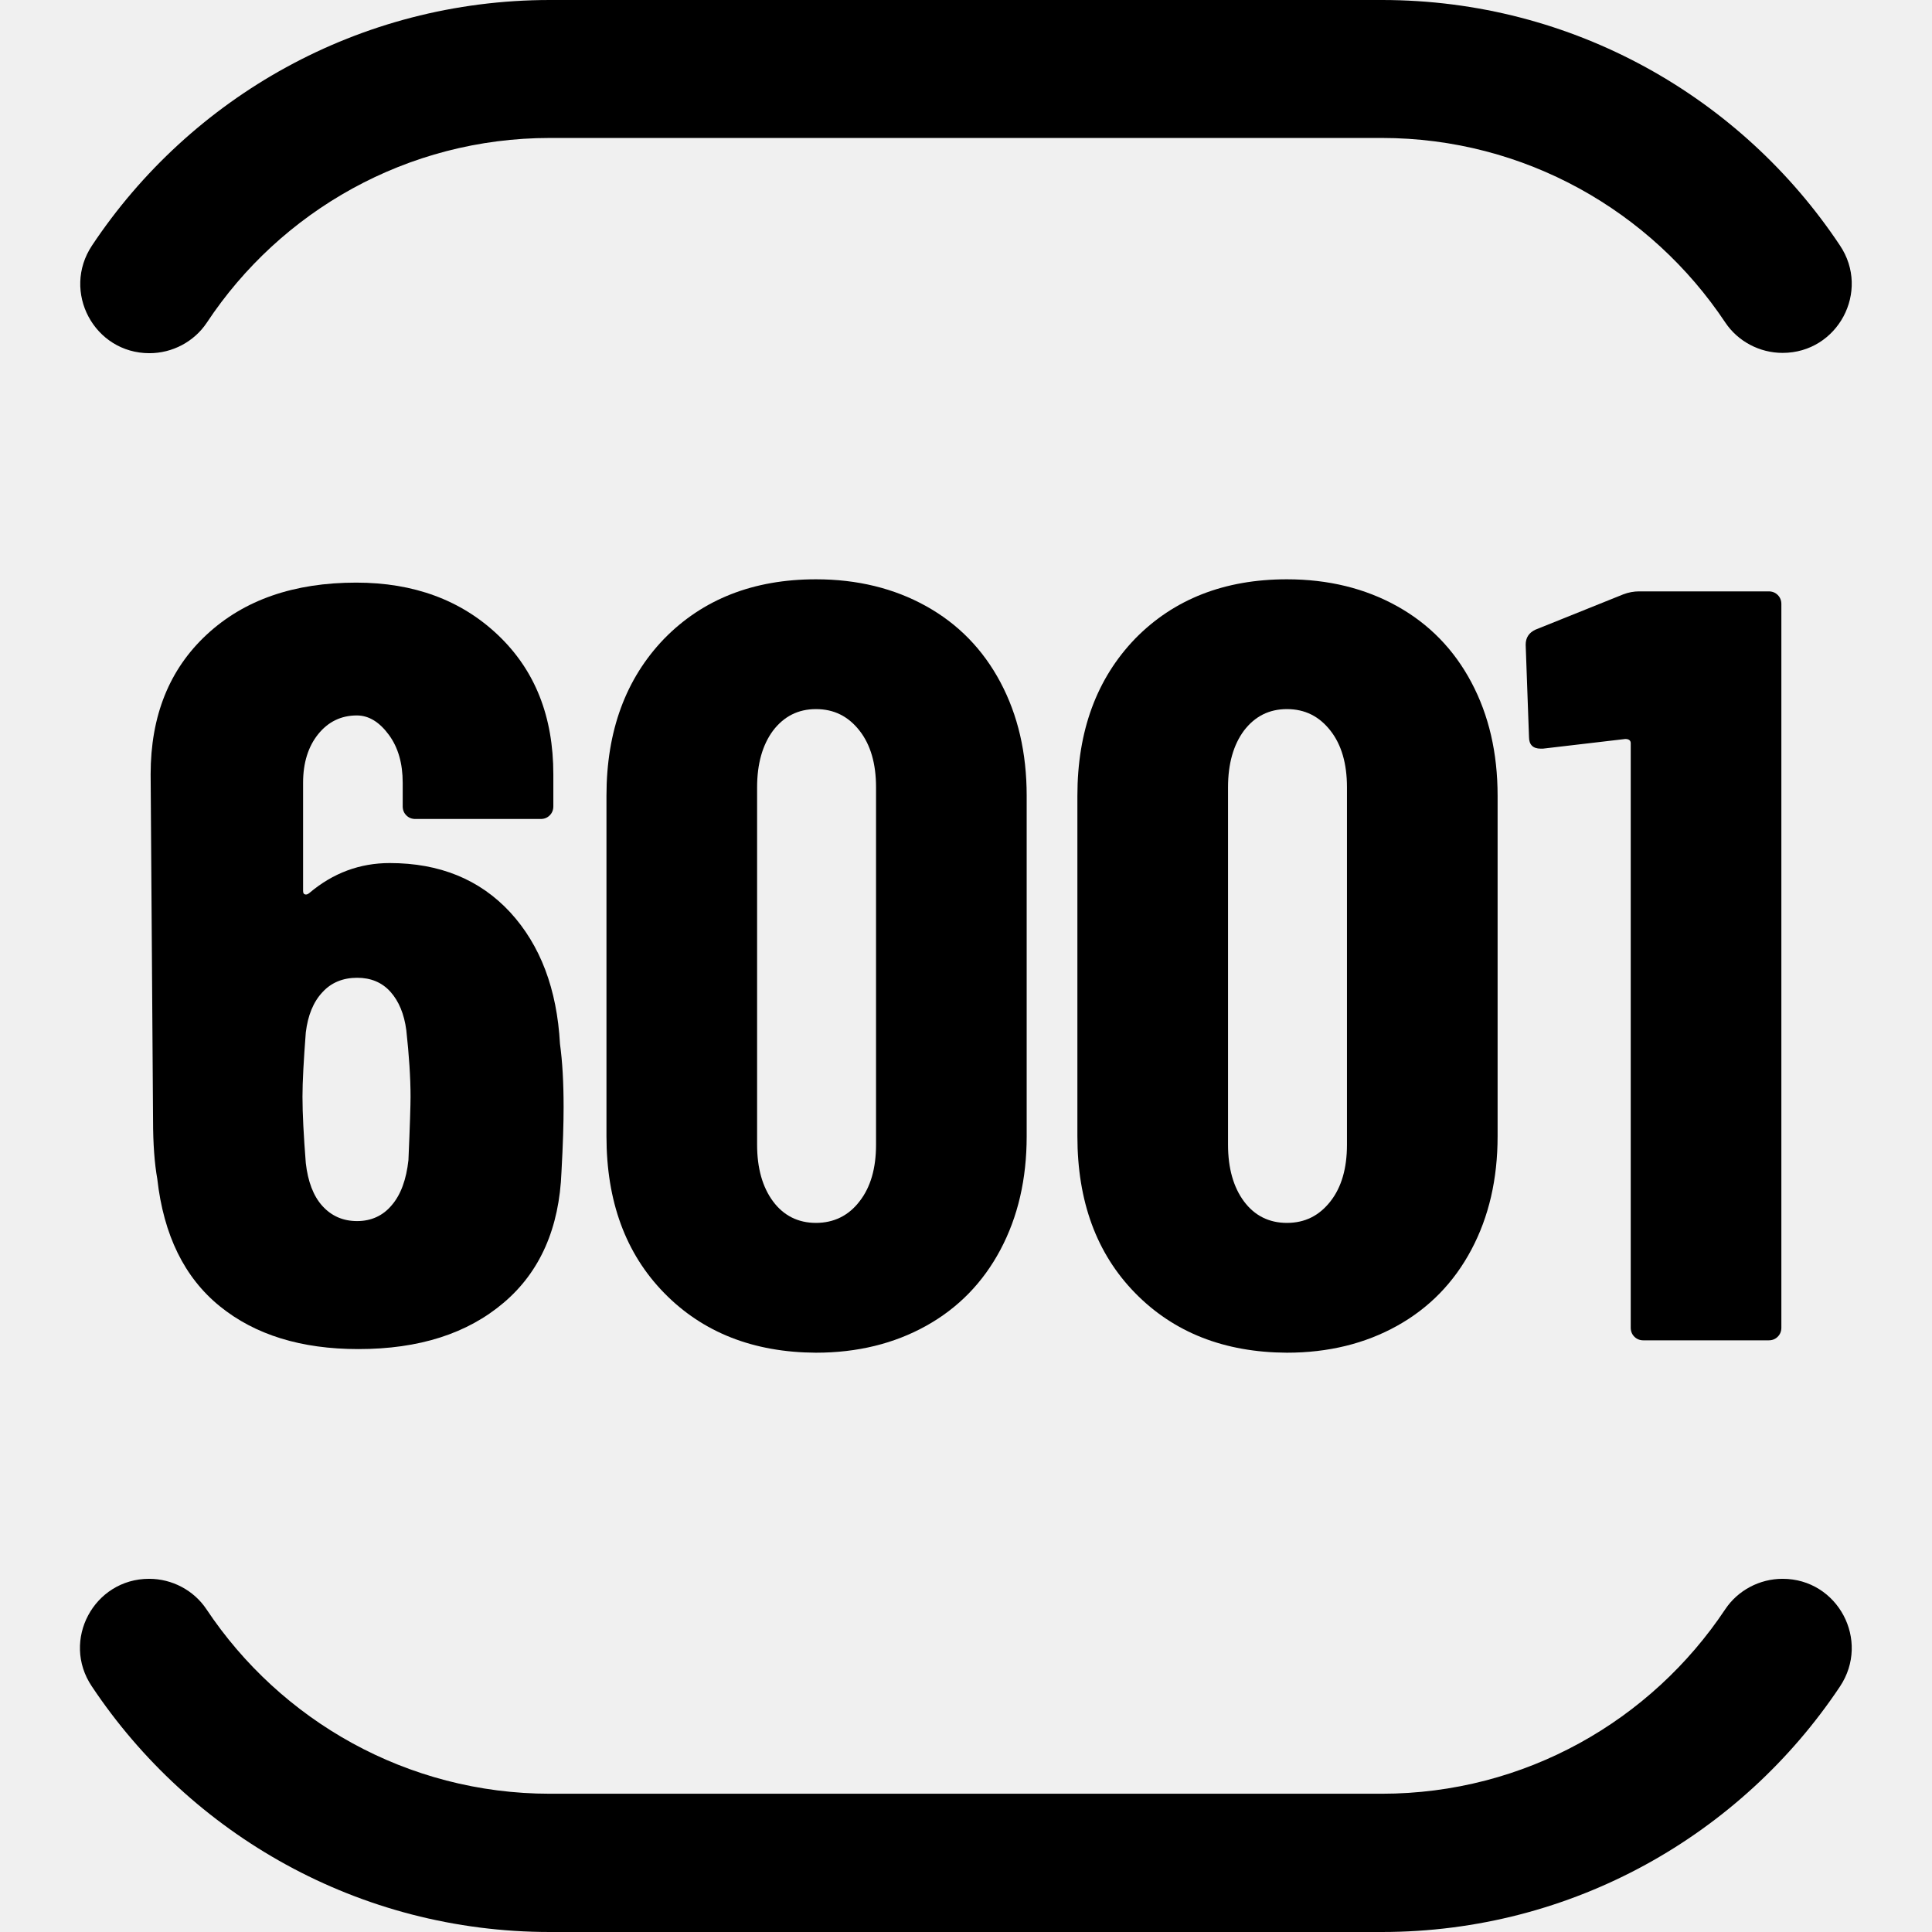
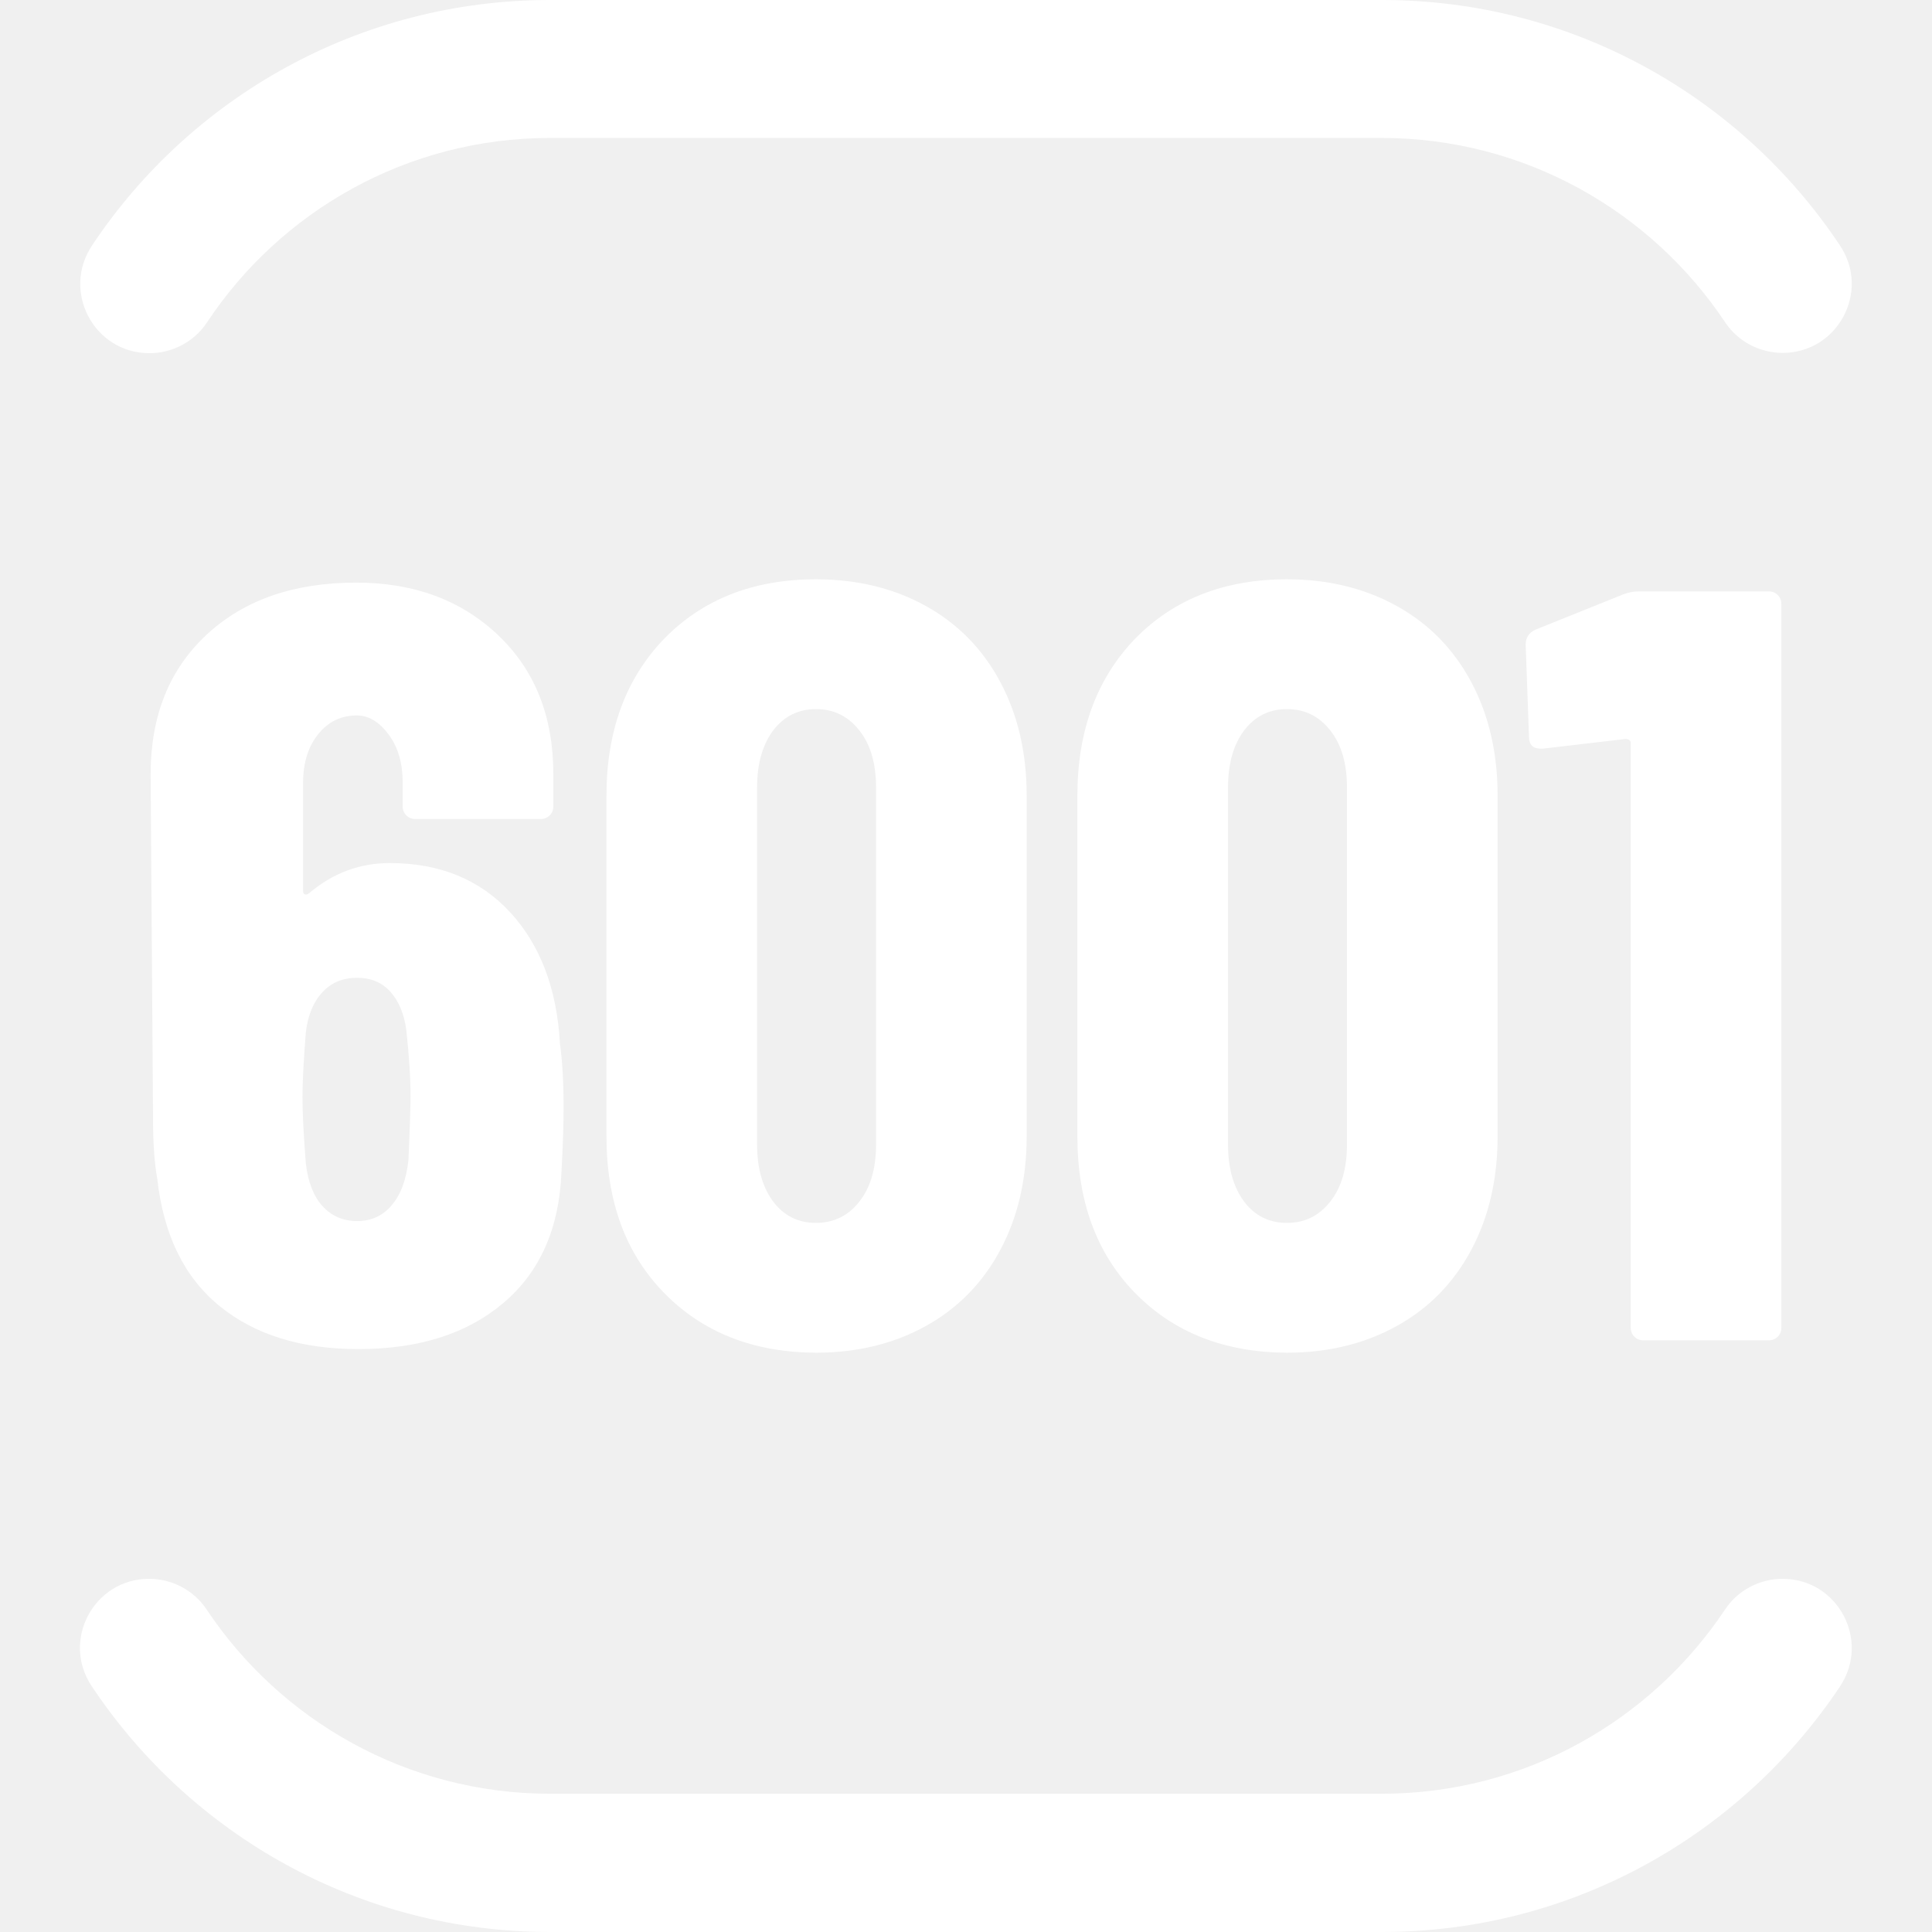
<svg xmlns="http://www.w3.org/2000/svg" version="1.1" id="Capa_3_copia" x="0px" y="0px" viewBox="0 0 64 64" style="enable-background:new 0 0 64 64;" xml:space="preserve">
+   <style type="text/css">
+ 	.st0{fill:#FFFFFF;}
+ </style>
  <g>
-     <path d="M4.95,11.7c0.76,0,1.48-0.38,1.9-1.01C9.29,7,13.48,4.57,18.22,4.57h27.55c4.74,0,8.93,2.43,11.38,6.11   c0.42,0.63,1.14,1.01,1.9,1.01l0,0c1.83,0,2.92-2.04,1.9-3.56C57.69,3.23,52.11,0,45.78,0H18.22C11.89,0,6.31,3.23,3.05,8.13   C2.03,9.66,3.12,11.7,4.95,11.7L4.95,11.7z" />
-     <path d="M59.05,52.3c-0.76,0-1.48,0.38-1.9,1.01c-2.45,3.68-6.63,6.11-11.38,6.11H18.22c-4.74,0-8.93-2.43-11.38-6.11   c-0.42-0.63-1.14-1.01-1.9-1.01l0,0c-1.83,0-2.92,2.04-1.9,3.56C6.31,60.77,11.89,64,18.22,64h27.55c6.33,0,11.91-3.23,15.18-8.13   C61.97,54.34,60.88,52.3,59.05,52.3L59.05,52.3z" />
+     <path class="st0" d="M4.95,11.7c0.76,0,1.48-0.38,1.9-1.01C9.29,7,13.48,4.57,18.22,4.57h27.55c4.74,0,8.93,2.43,11.38,6.11   c0.42,0.63,1.14,1.01,1.9,1.01l0,0c1.83,0,2.92-2.04,1.9-3.56C57.69,3.23,52.11,0,45.78,0H18.22C11.89,0,6.31,3.23,3.05,8.13   C2.03,9.66,3.12,11.7,4.95,11.7L4.95,11.7z" />
+     <path class="st0" d="M59.05,52.3c-0.76,0-1.48,0.38-1.9,1.01c-2.45,3.68-6.63,6.11-11.38,6.11H18.22c-4.74,0-8.93-2.43-11.38-6.11   c-0.42-0.63-1.14-1.01-1.9-1.01l0,0c-1.83,0-2.92,2.04-1.9,3.56C6.31,60.77,11.89,64,18.22,64h27.55c6.33,0,11.91-3.23,15.18-8.13   C61.97,54.34,60.88,52.3,59.05,52.3L59.05,52.3z" />
    <g>
-       <path d="M18.67,36.68c0,0.52-0.02,1.23-0.07,2.13c-0.07,1.87-0.71,3.32-1.91,4.34c-1.21,1.03-2.81,1.54-4.82,1.54    c-1.89,0-3.42-0.47-4.59-1.42c-1.17-0.95-1.86-2.35-2.07-4.22c-0.09-0.5-0.14-1.15-0.14-1.95L4.99,25.65    c0-1.94,0.62-3.48,1.86-4.63c1.24-1.15,2.89-1.72,4.95-1.72c1.91,0,3.48,0.58,4.7,1.74c1.22,1.16,1.83,2.69,1.83,4.61v1.06    c0,0.12-0.04,0.22-0.12,0.3s-0.18,0.12-0.3,0.12h-4.15c-0.12,0-0.22-0.04-0.3-0.12c-0.08-0.08-0.12-0.18-0.12-0.3v-0.78    c0-0.64-0.15-1.17-0.46-1.59c-0.31-0.42-0.66-0.64-1.06-0.64c-0.52,0-0.95,0.21-1.28,0.62c-0.33,0.41-0.5,0.95-0.5,1.61v3.58    c0,0.07,0.02,0.11,0.07,0.12c0.05,0.01,0.09-0.01,0.14-0.05c0.78-0.66,1.67-0.99,2.66-0.99c1.65,0,2.98,0.54,3.99,1.63    c1,1.09,1.55,2.54,1.65,4.36C18.63,35.16,18.67,35.85,18.67,36.68z M13.6,36.33c0-0.64-0.05-1.37-0.14-2.2    c-0.07-0.54-0.25-0.97-0.53-1.28c-0.28-0.31-0.65-0.46-1.1-0.46c-0.47,0-0.86,0.16-1.15,0.48c-0.3,0.32-0.48,0.76-0.55,1.33    c-0.07,0.92-0.11,1.63-0.11,2.13c0,0.57,0.04,1.3,0.11,2.2c0.07,0.61,0.25,1.09,0.55,1.42c0.3,0.33,0.68,0.5,1.15,0.5    c0.47,0,0.86-0.18,1.15-0.53c0.3-0.35,0.48-0.85,0.55-1.49C13.58,37.28,13.6,36.59,13.6,36.33z" />
-       <path d="M22,42.83c-1.28-1.31-1.91-3.04-1.91-5.19V26.36c0-2.15,0.64-3.88,1.91-5.2c1.28-1.31,2.96-1.97,5.03-1.97    c1.37,0,2.59,0.3,3.65,0.89c1.06,0.59,1.88,1.43,2.46,2.52c0.58,1.09,0.87,2.34,0.87,3.76v11.28c0,1.42-0.29,2.67-0.87,3.76    c-0.58,1.09-1.4,1.93-2.46,2.52c-1.06,0.59-2.28,0.89-3.65,0.89C24.96,44.8,23.28,44.14,22,42.83z M28.47,39.8    c0.37-0.47,0.55-1.1,0.55-1.88V26.08c0-0.78-0.18-1.41-0.55-1.88c-0.37-0.47-0.84-0.71-1.44-0.71c-0.59,0-1.06,0.24-1.42,0.71    c-0.35,0.47-0.53,1.1-0.53,1.88v11.84c0,0.78,0.18,1.41,0.53,1.88c0.35,0.47,0.83,0.71,1.42,0.71S28.11,40.27,28.47,39.8z" />
-       <path d="M37.6,42.83c-1.28-1.31-1.91-3.04-1.91-5.19V26.36c0-2.15,0.64-3.88,1.91-5.2c1.28-1.31,2.96-1.97,5.03-1.97    c1.37,0,2.59,0.3,3.65,0.89c1.06,0.59,1.88,1.43,2.46,2.52c0.58,1.09,0.87,2.34,0.87,3.76v11.28c0,1.42-0.29,2.67-0.87,3.76    c-0.58,1.09-1.4,1.93-2.46,2.52c-1.06,0.59-2.28,0.89-3.65,0.89C40.56,44.8,38.88,44.14,37.6,42.83z M44.07,39.8    c0.37-0.47,0.55-1.1,0.55-1.88V26.08c0-0.78-0.18-1.41-0.55-1.88c-0.37-0.47-0.84-0.71-1.44-0.71c-0.59,0-1.06,0.24-1.42,0.71    c-0.35,0.47-0.53,1.1-0.53,1.88v11.84c0,0.78,0.18,1.41,0.53,1.88c0.35,0.47,0.83,0.71,1.42,0.71    C43.23,40.51,43.7,40.27,44.07,39.8z" />
-       <path d="M54.3,19.59h4.29c0.12,0,0.22,0.04,0.3,0.12c0.08,0.08,0.12,0.18,0.12,0.3v23.97c0,0.12-0.04,0.22-0.12,0.3    c-0.08,0.08-0.18,0.12-0.3,0.12h-4.15c-0.12,0-0.22-0.04-0.3-0.12c-0.08-0.08-0.12-0.18-0.12-0.3V24.62    c0-0.09-0.06-0.14-0.18-0.14l-2.73,0.32h-0.07c-0.26,0-0.39-0.13-0.39-0.39l-0.11-3.05c0-0.24,0.11-0.4,0.32-0.5l2.91-1.17    C53.95,19.62,54.13,19.59,54.3,19.59z" />
+       <path class="st0" d="M18.67,36.68c0,0.52-0.02,1.23-0.07,2.13c-0.07,1.87-0.71,3.32-1.91,4.34c-1.21,1.03-2.81,1.54-4.82,1.54    c-1.89,0-3.42-0.47-4.59-1.42c-1.17-0.95-1.86-2.35-2.07-4.22c-0.09-0.5-0.14-1.15-0.14-1.95L4.99,25.65    c0-1.94,0.62-3.48,1.86-4.63s2.89-1.72,4.95-1.72c1.91,0,3.48,0.58,4.7,1.74c1.22,1.16,1.83,2.69,1.83,4.61v1.06    c0,0.12-0.04,0.22-0.12,0.3s-0.18,0.12-0.3,0.12h-4.15c-0.12,0-0.22-0.04-0.3-0.12s-0.12-0.18-0.12-0.3v-0.78    c0-0.64-0.15-1.17-0.46-1.59s-0.66-0.64-1.06-0.64c-0.52,0-0.95,0.21-1.28,0.62c-0.33,0.41-0.5,0.95-0.5,1.61v3.58    c0,0.07,0.02,0.11,0.07,0.12c0.05,0.01,0.09-0.01,0.14-0.05c0.78-0.66,1.67-0.99,2.66-0.99c1.65,0,2.98,0.54,3.99,1.63    c1,1.09,1.55,2.54,1.65,4.36C18.63,35.16,18.67,35.85,18.67,36.68z M13.6,36.33c0-0.64-0.05-1.37-0.14-2.2    c-0.07-0.54-0.25-0.97-0.53-1.28c-0.28-0.31-0.65-0.46-1.1-0.46c-0.47,0-0.86,0.16-1.15,0.48c-0.3,0.32-0.48,0.76-0.55,1.33    c-0.07,0.92-0.11,1.63-0.11,2.13c0,0.57,0.04,1.3,0.11,2.2c0.07,0.61,0.25,1.09,0.55,1.42c0.3,0.33,0.68,0.5,1.15,0.5    c0.47,0,0.86-0.18,1.15-0.53c0.3-0.35,0.48-0.85,0.55-1.49C13.58,37.28,13.6,36.59,13.6,36.33z" />
+       <path class="st0" d="M22,42.83c-1.28-1.31-1.91-3.04-1.91-5.19V26.36c0-2.15,0.64-3.88,1.91-5.2c1.28-1.31,2.96-1.97,5.03-1.97    c1.37,0,2.59,0.3,3.65,0.89s1.88,1.43,2.46,2.52c0.58,1.09,0.87,2.34,0.87,3.76v11.28c0,1.42-0.29,2.67-0.87,3.76    c-0.58,1.09-1.4,1.93-2.46,2.52s-2.28,0.89-3.65,0.89C24.96,44.8,23.28,44.14,22,42.83z M28.47,39.8c0.37-0.47,0.55-1.1,0.55-1.88    V26.08c0-0.78-0.18-1.41-0.55-1.88c-0.37-0.47-0.84-0.71-1.44-0.71c-0.59,0-1.06,0.24-1.42,0.71c-0.35,0.47-0.53,1.1-0.53,1.88    v11.84c0,0.78,0.18,1.41,0.53,1.88s0.83,0.71,1.42,0.71S28.11,40.27,28.47,39.8z" />
+       <path class="st0" d="M37.6,42.83c-1.28-1.31-1.91-3.04-1.91-5.19V26.36c0-2.15,0.64-3.88,1.91-5.2c1.28-1.31,2.96-1.97,5.03-1.97    c1.37,0,2.59,0.3,3.65,0.89s1.88,1.43,2.46,2.52c0.58,1.09,0.87,2.34,0.87,3.76v11.28c0,1.42-0.29,2.67-0.87,3.76    c-0.58,1.09-1.4,1.93-2.46,2.52c-1.06,0.59-2.28,0.89-3.65,0.89C40.56,44.8,38.88,44.14,37.6,42.83z M44.07,39.8    c0.37-0.47,0.55-1.1,0.55-1.88V26.08c0-0.78-0.18-1.41-0.55-1.88s-0.84-0.71-1.44-0.71c-0.59,0-1.06,0.24-1.42,0.71    c-0.35,0.47-0.53,1.1-0.53,1.88v11.84c0,0.78,0.18,1.41,0.53,1.88s0.83,0.71,1.42,0.71C43.23,40.51,43.7,40.27,44.07,39.8z" />
+       <path class="st0" d="M54.3,19.59h4.29c0.12,0,0.22,0.04,0.3,0.12c0.08,0.08,0.12,0.18,0.12,0.3v23.97c0,0.12-0.04,0.22-0.12,0.3    c-0.08,0.08-0.18,0.12-0.3,0.12h-4.15c-0.12,0-0.22-0.04-0.3-0.12c-0.08-0.08-0.12-0.18-0.12-0.3V24.62    c0-0.09-0.06-0.14-0.18-0.14l-2.73,0.32h-0.07c-0.26,0-0.39-0.13-0.39-0.39l-0.11-3.05c0-0.24,0.11-0.4,0.32-0.5l2.91-1.17    C53.95,19.62,54.13,19.59,54.3,19.59z" />
    </g>
  </g>
</svg>
